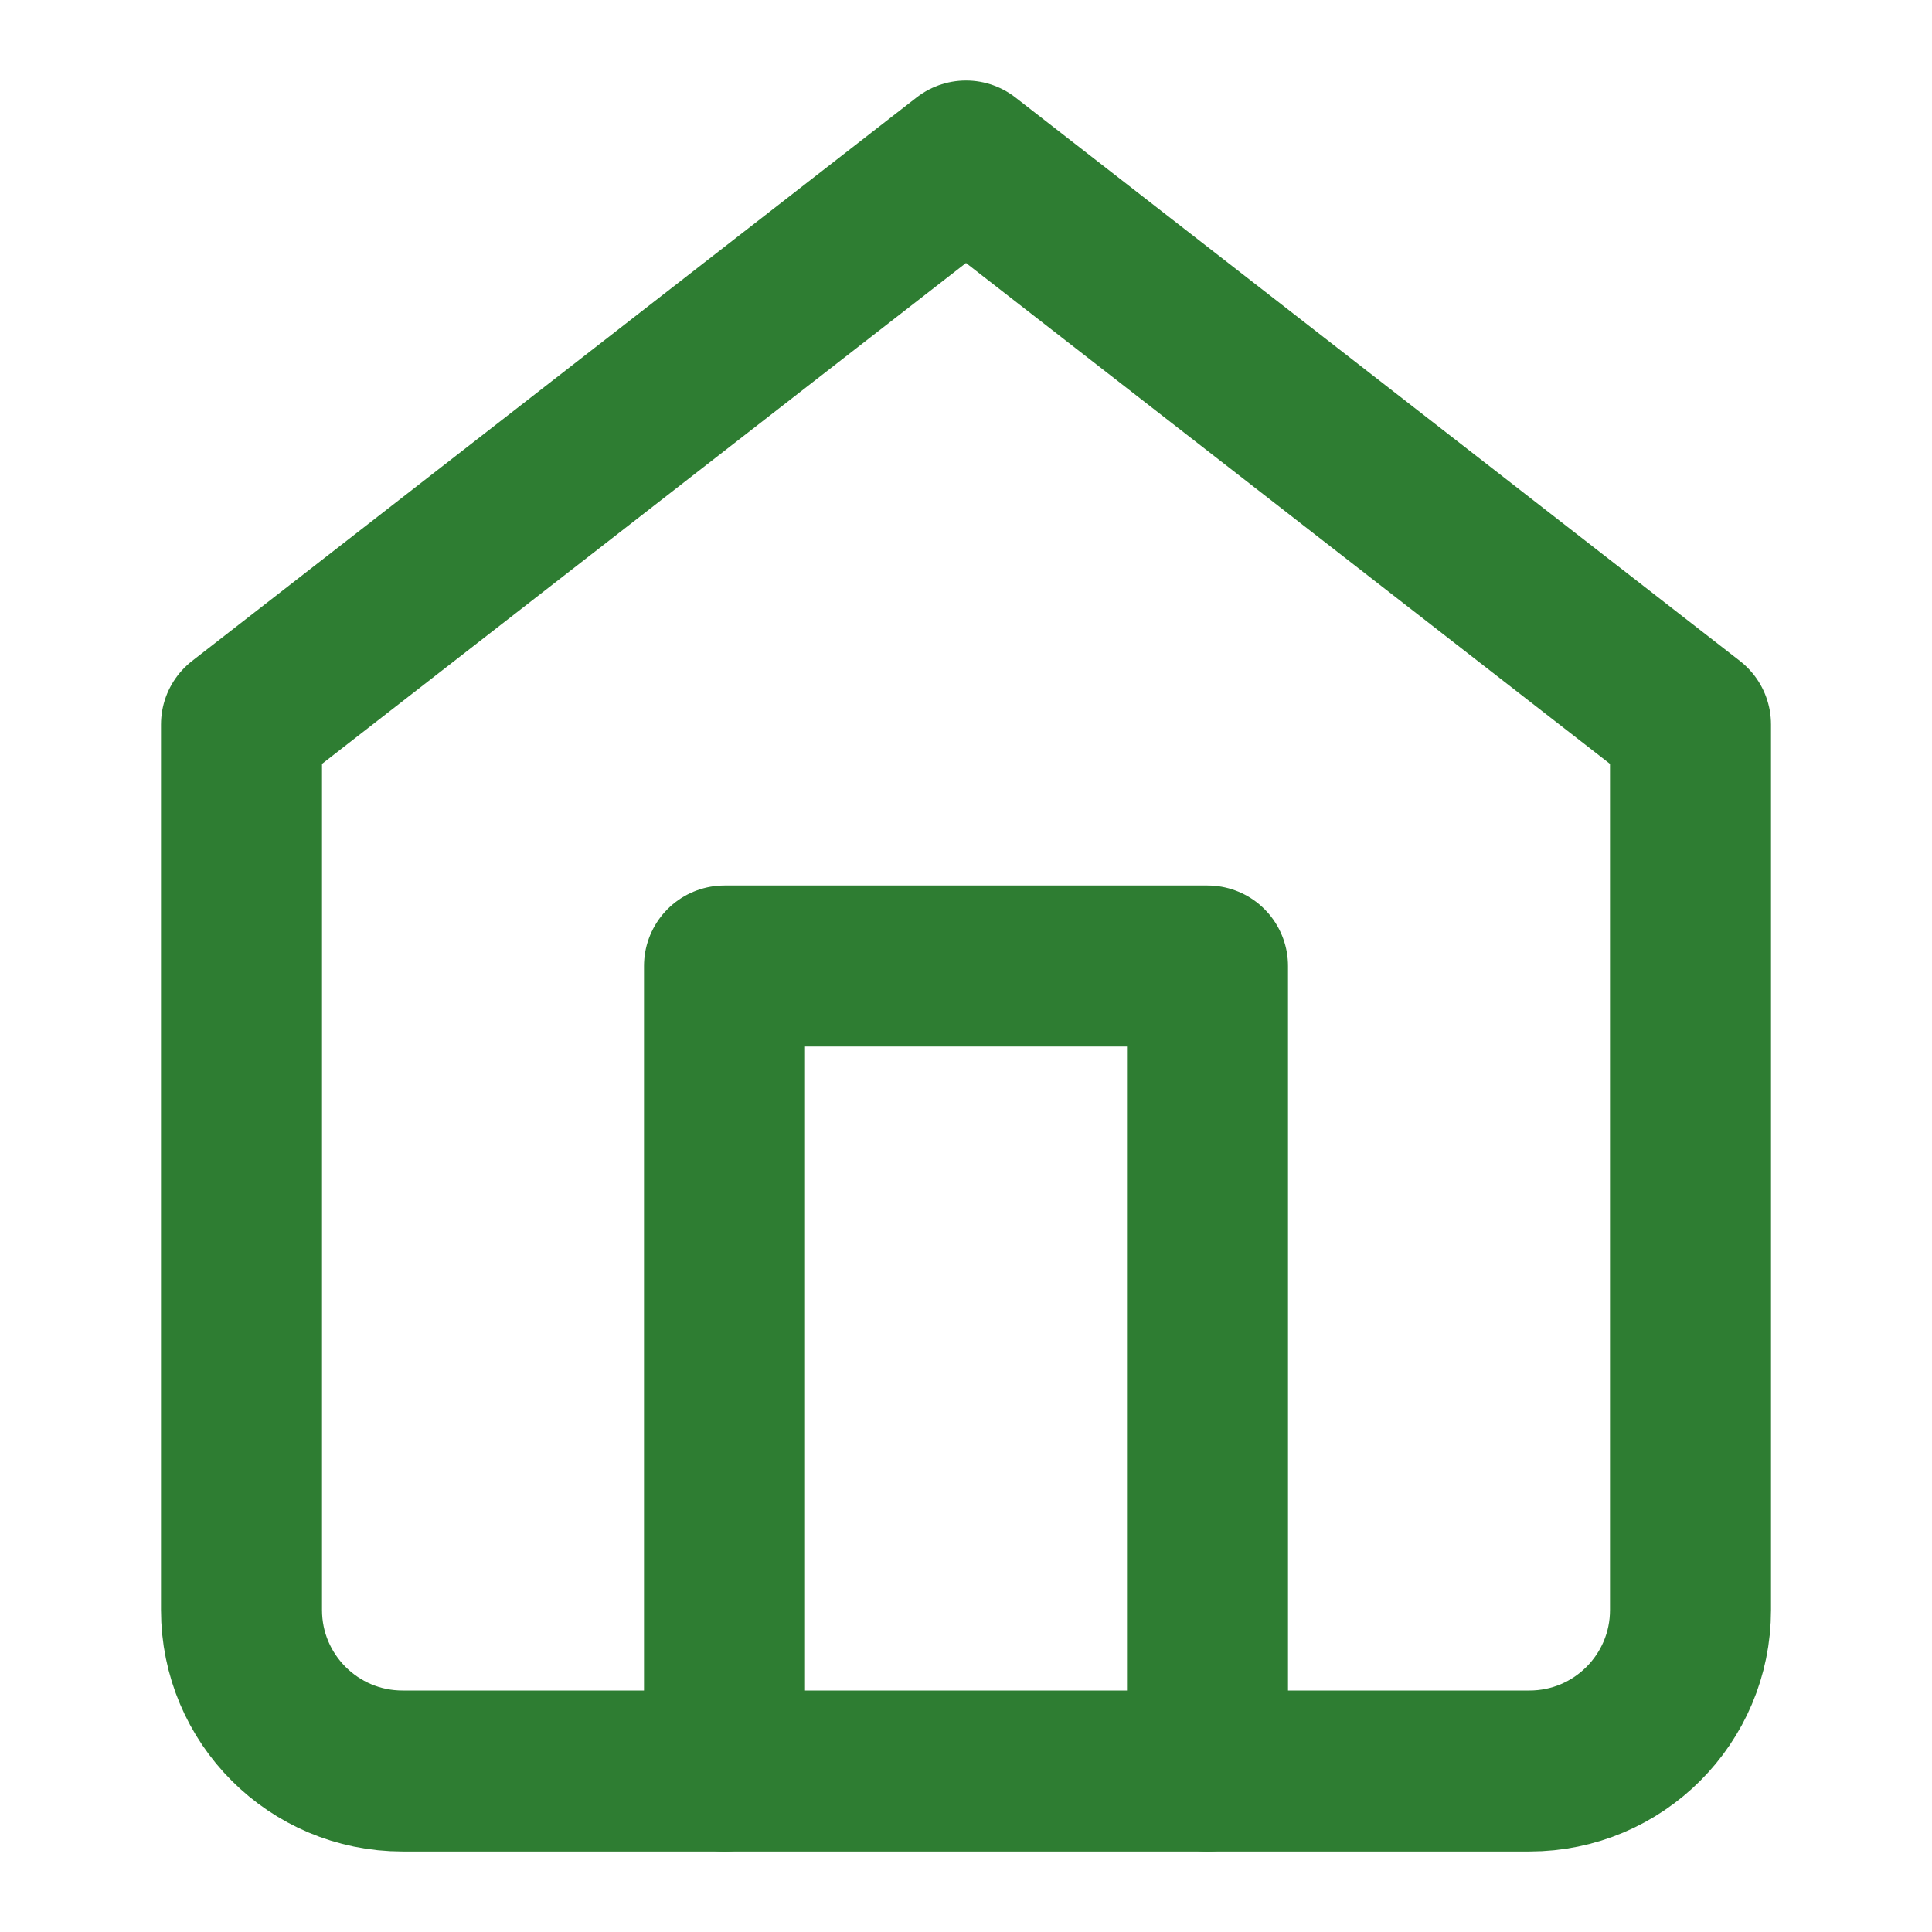
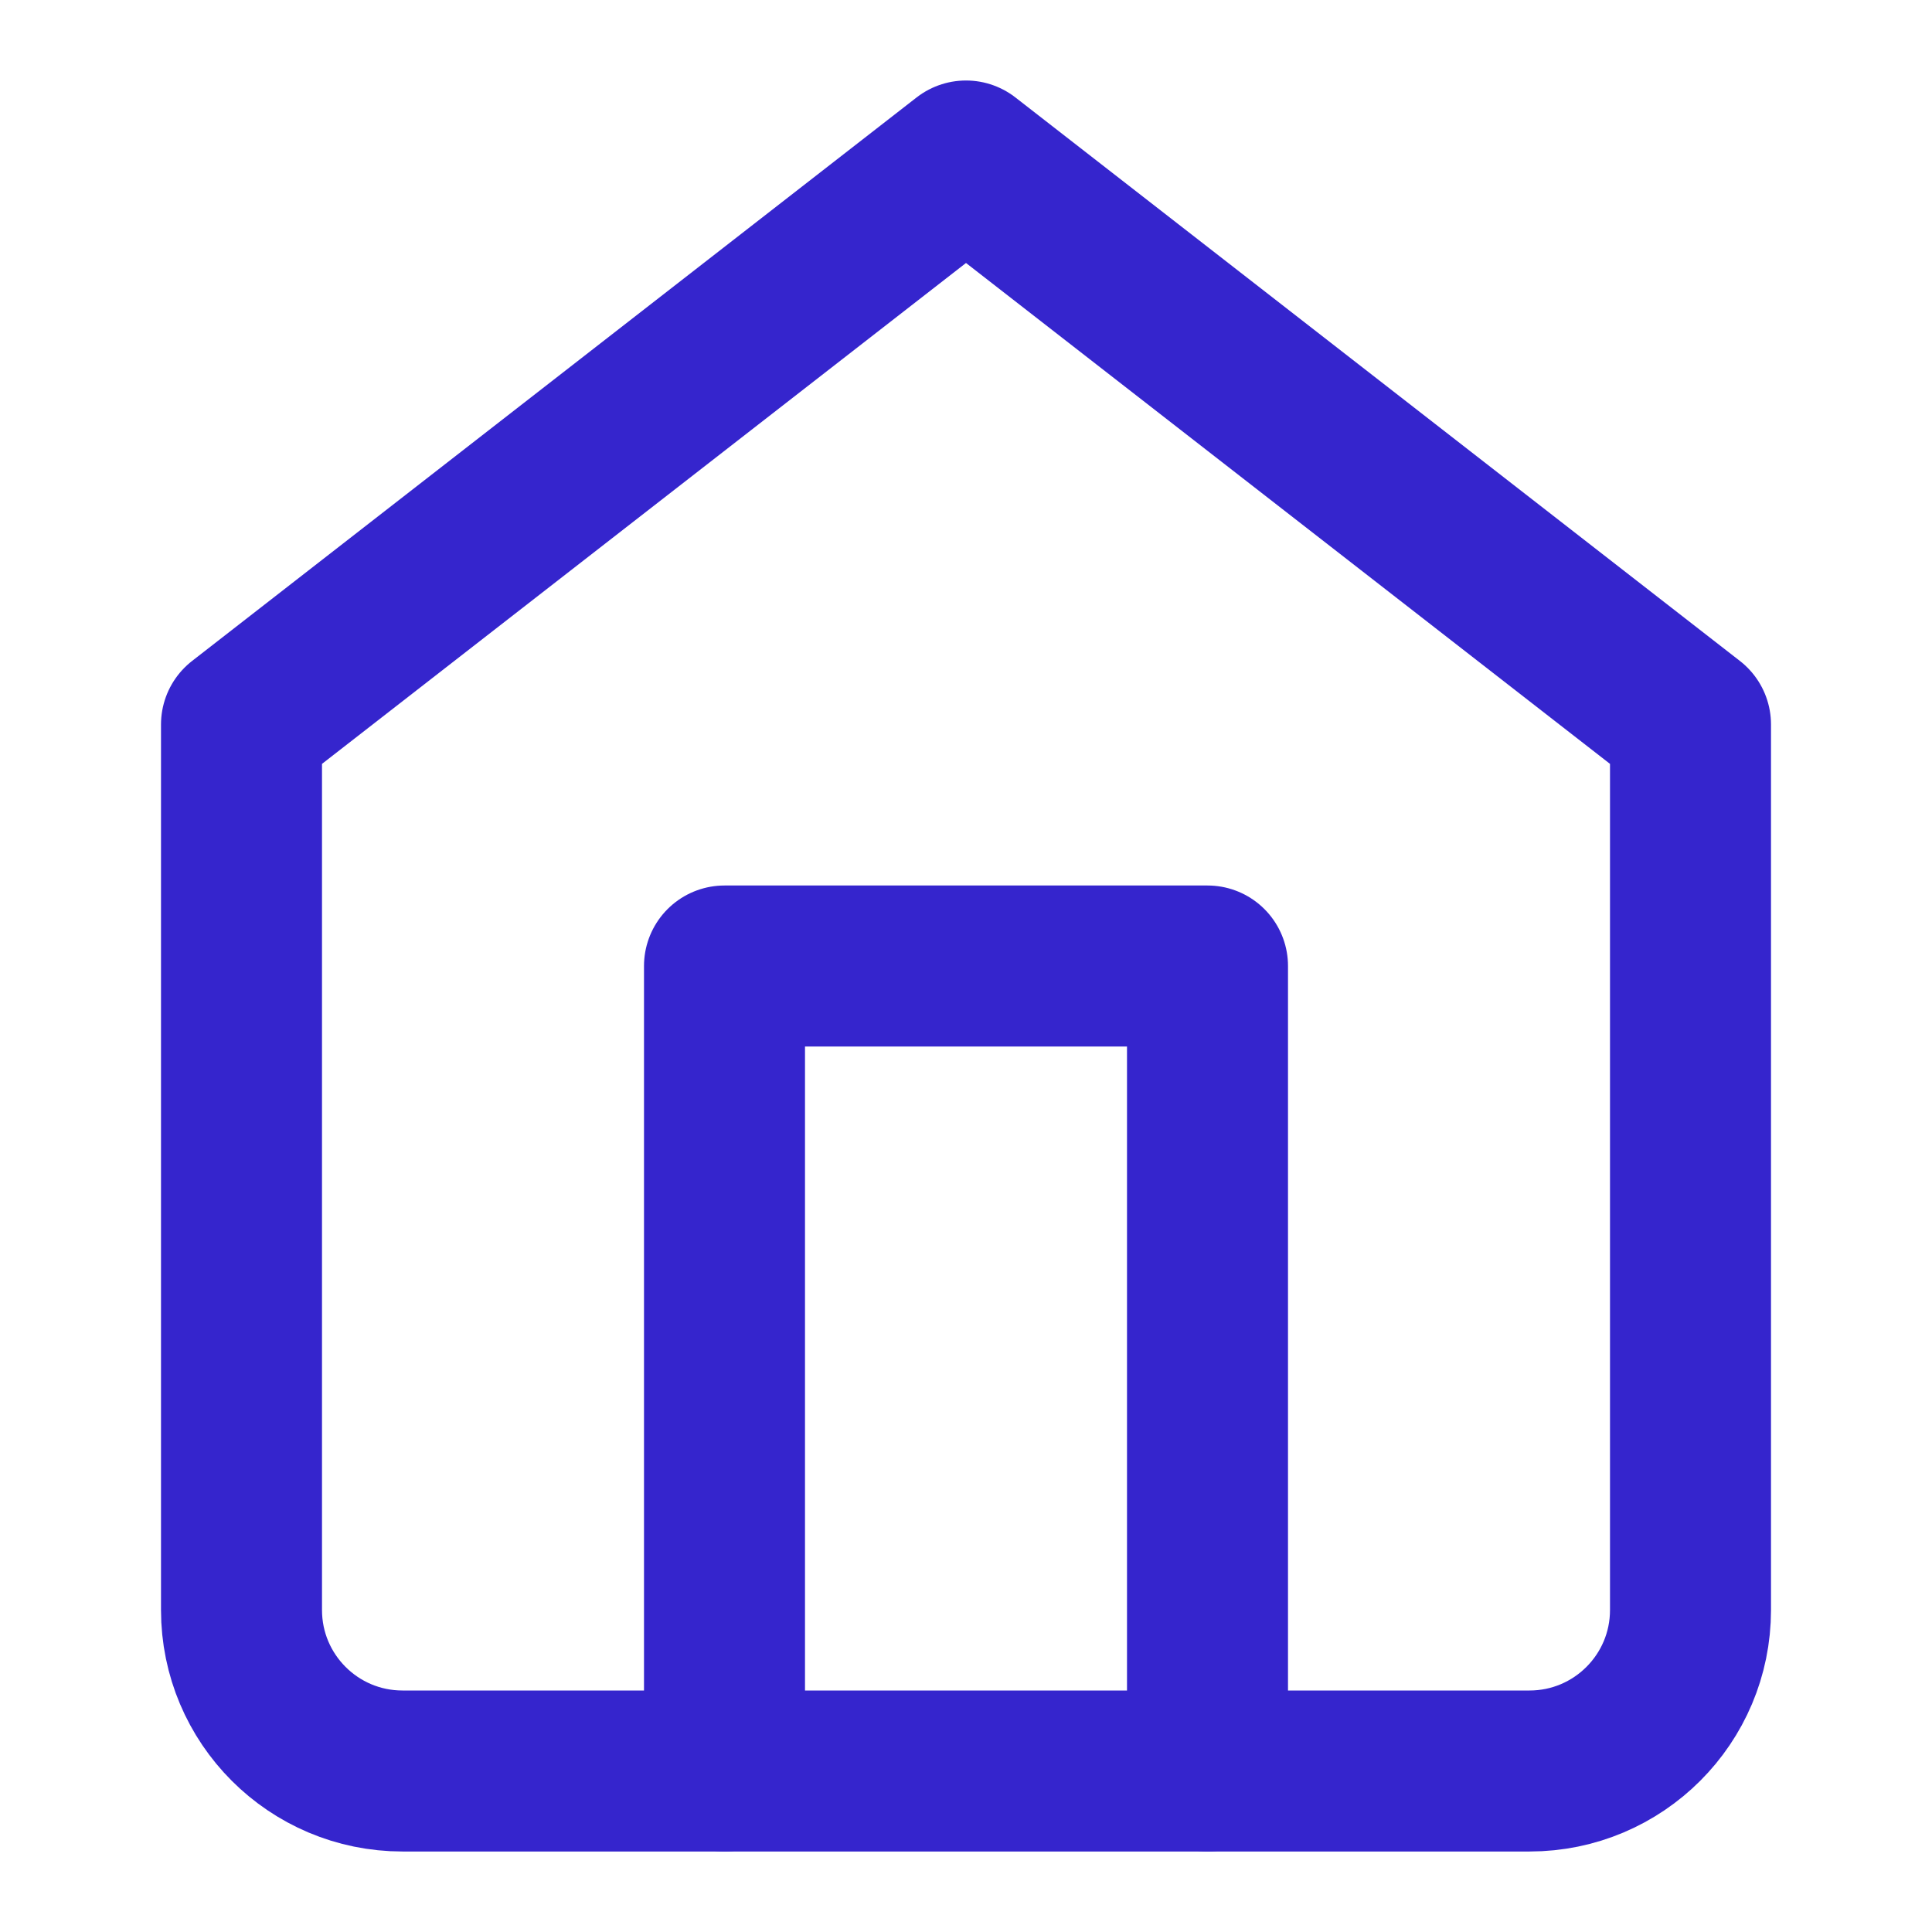
- <svg xmlns="http://www.w3.org/2000/svg" width="24" height="24" viewBox="0 0 24 24" fill="none" stroke="#2E7D32" stroke-width="2" stroke-linecap="round" stroke-linejoin="round">
+ <svg xmlns="http://www.w3.org/2000/svg" width="24" height="24" viewBox="0 0 24 24" fill="none" stroke="#3525CD" stroke-width="2" stroke-linecap="round" stroke-linejoin="round">
  <path d="m3 9 9-7 9 7v11a2 2 0 0 1-2 2H5a2 2 0 0 1-2-2z" />
  <polyline points="9,22 9,12 15,12 15,22" />
</svg>
